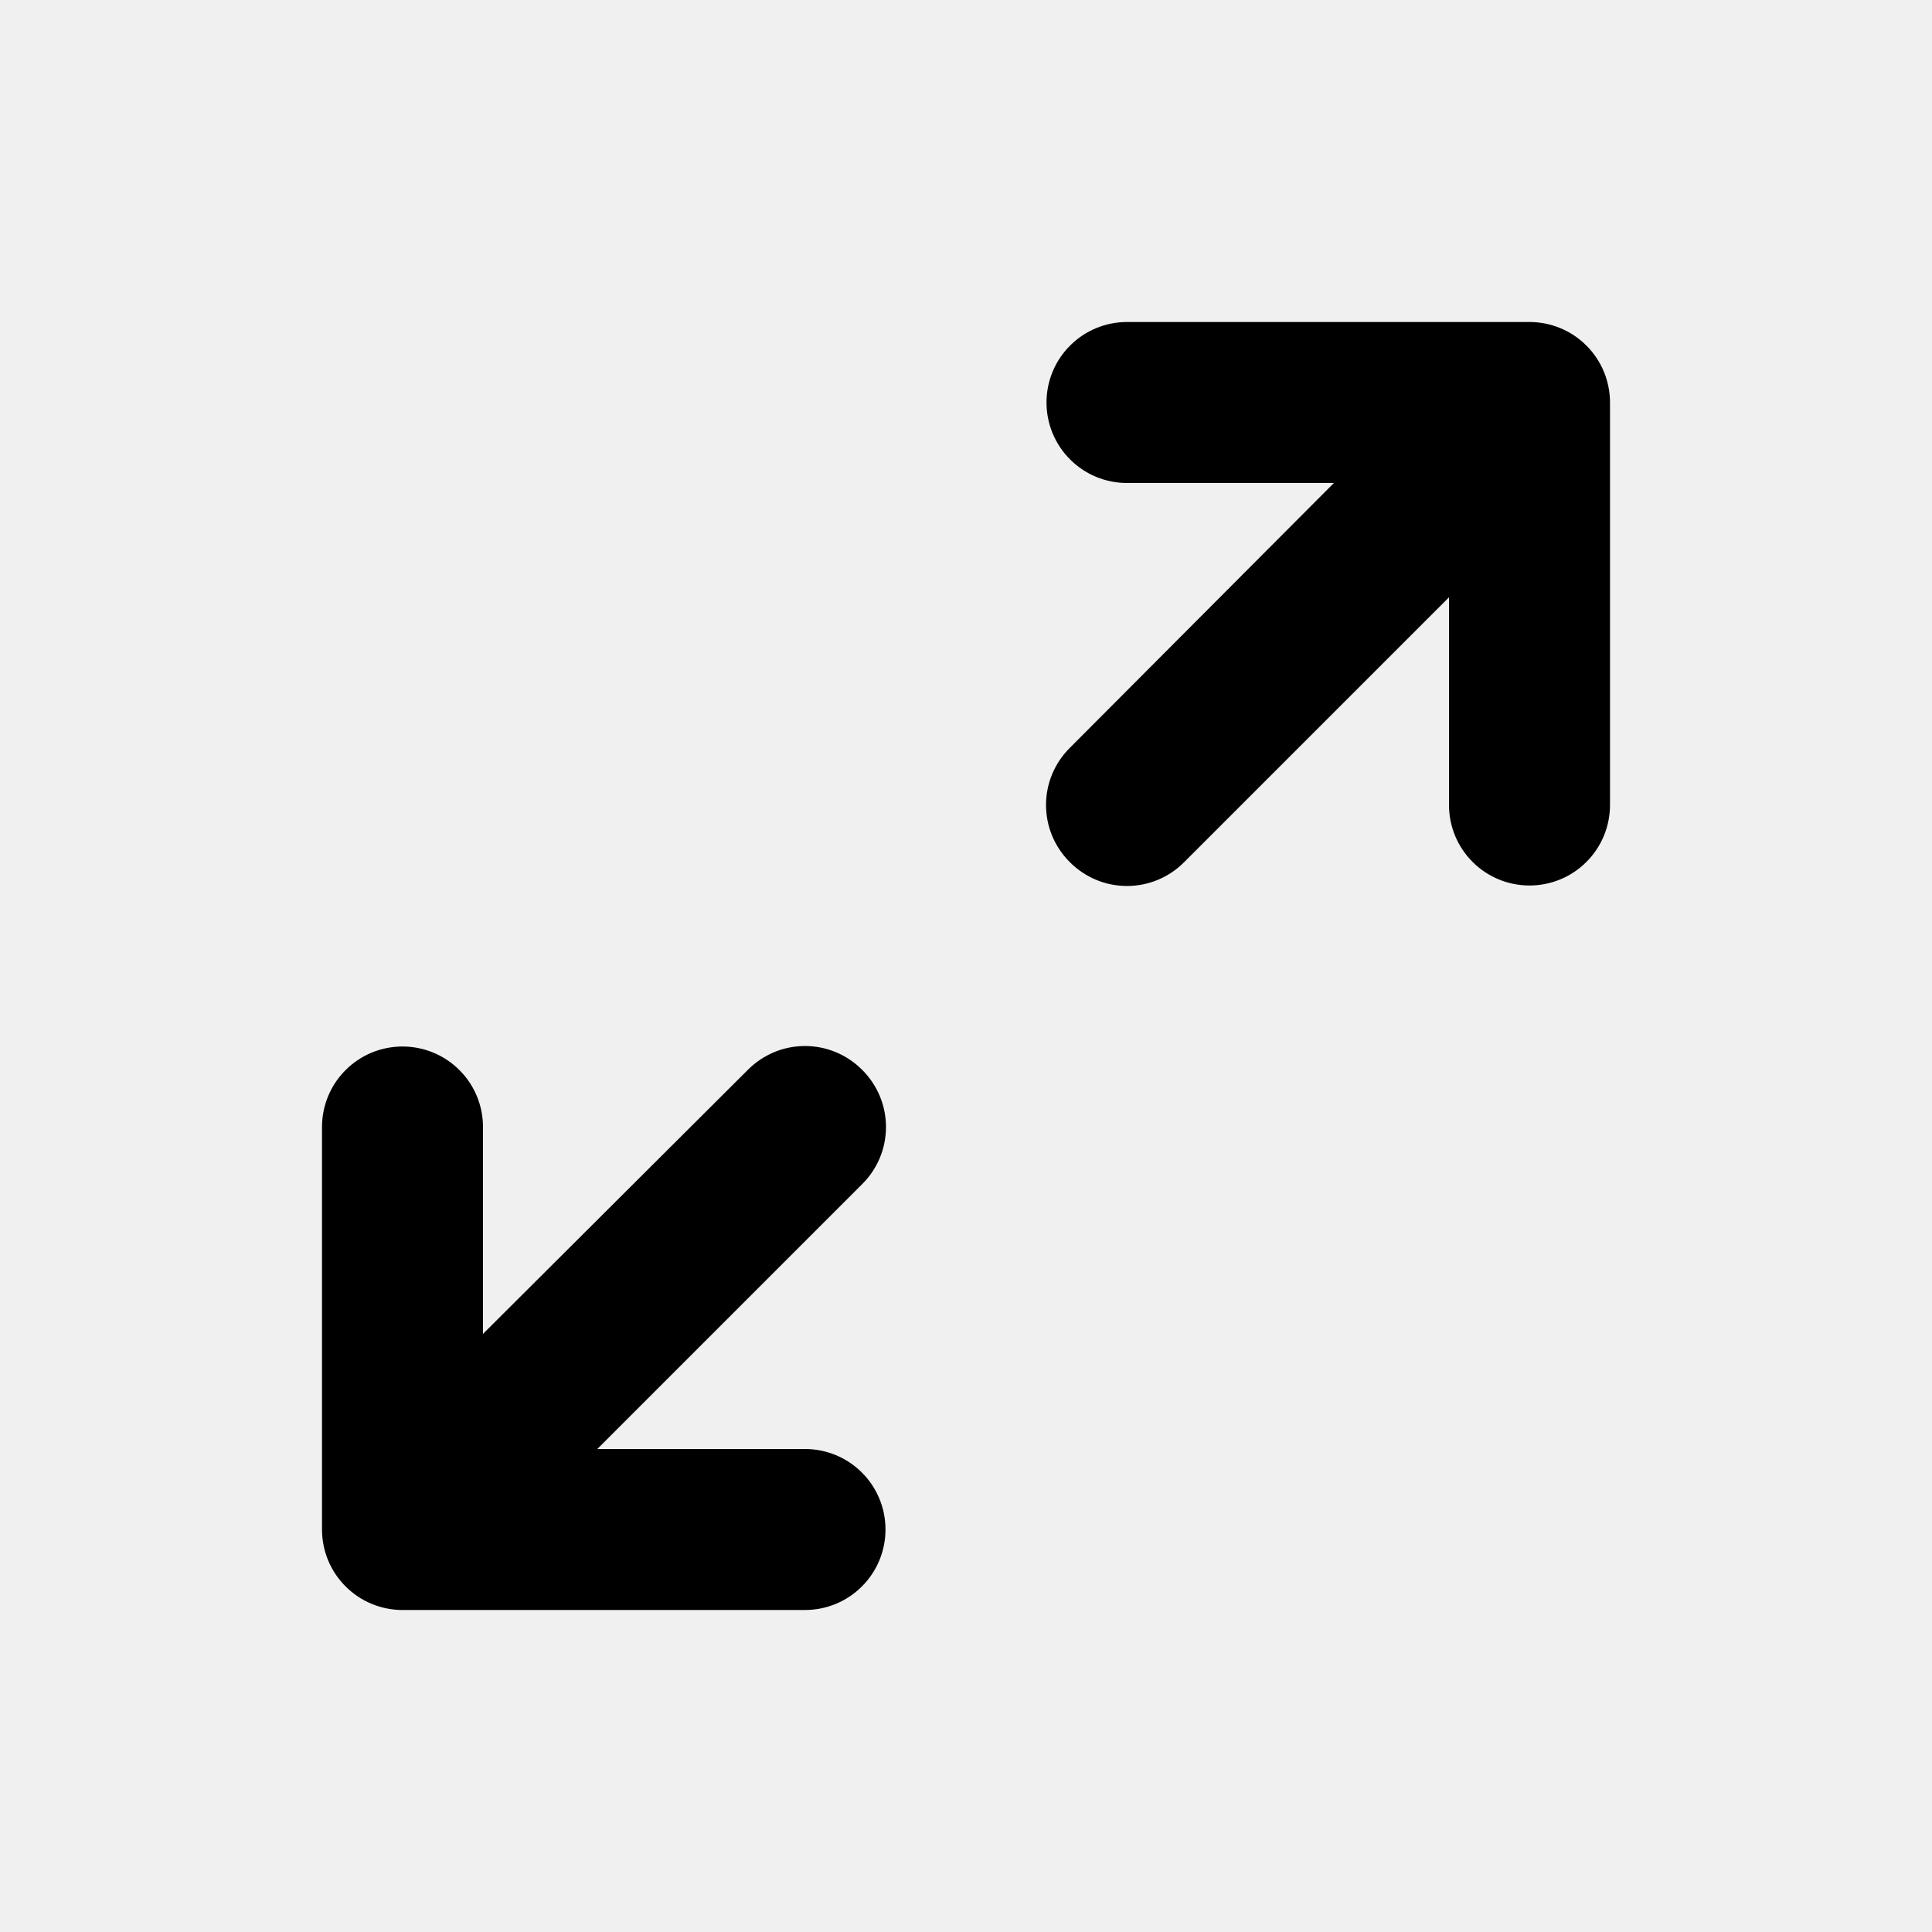
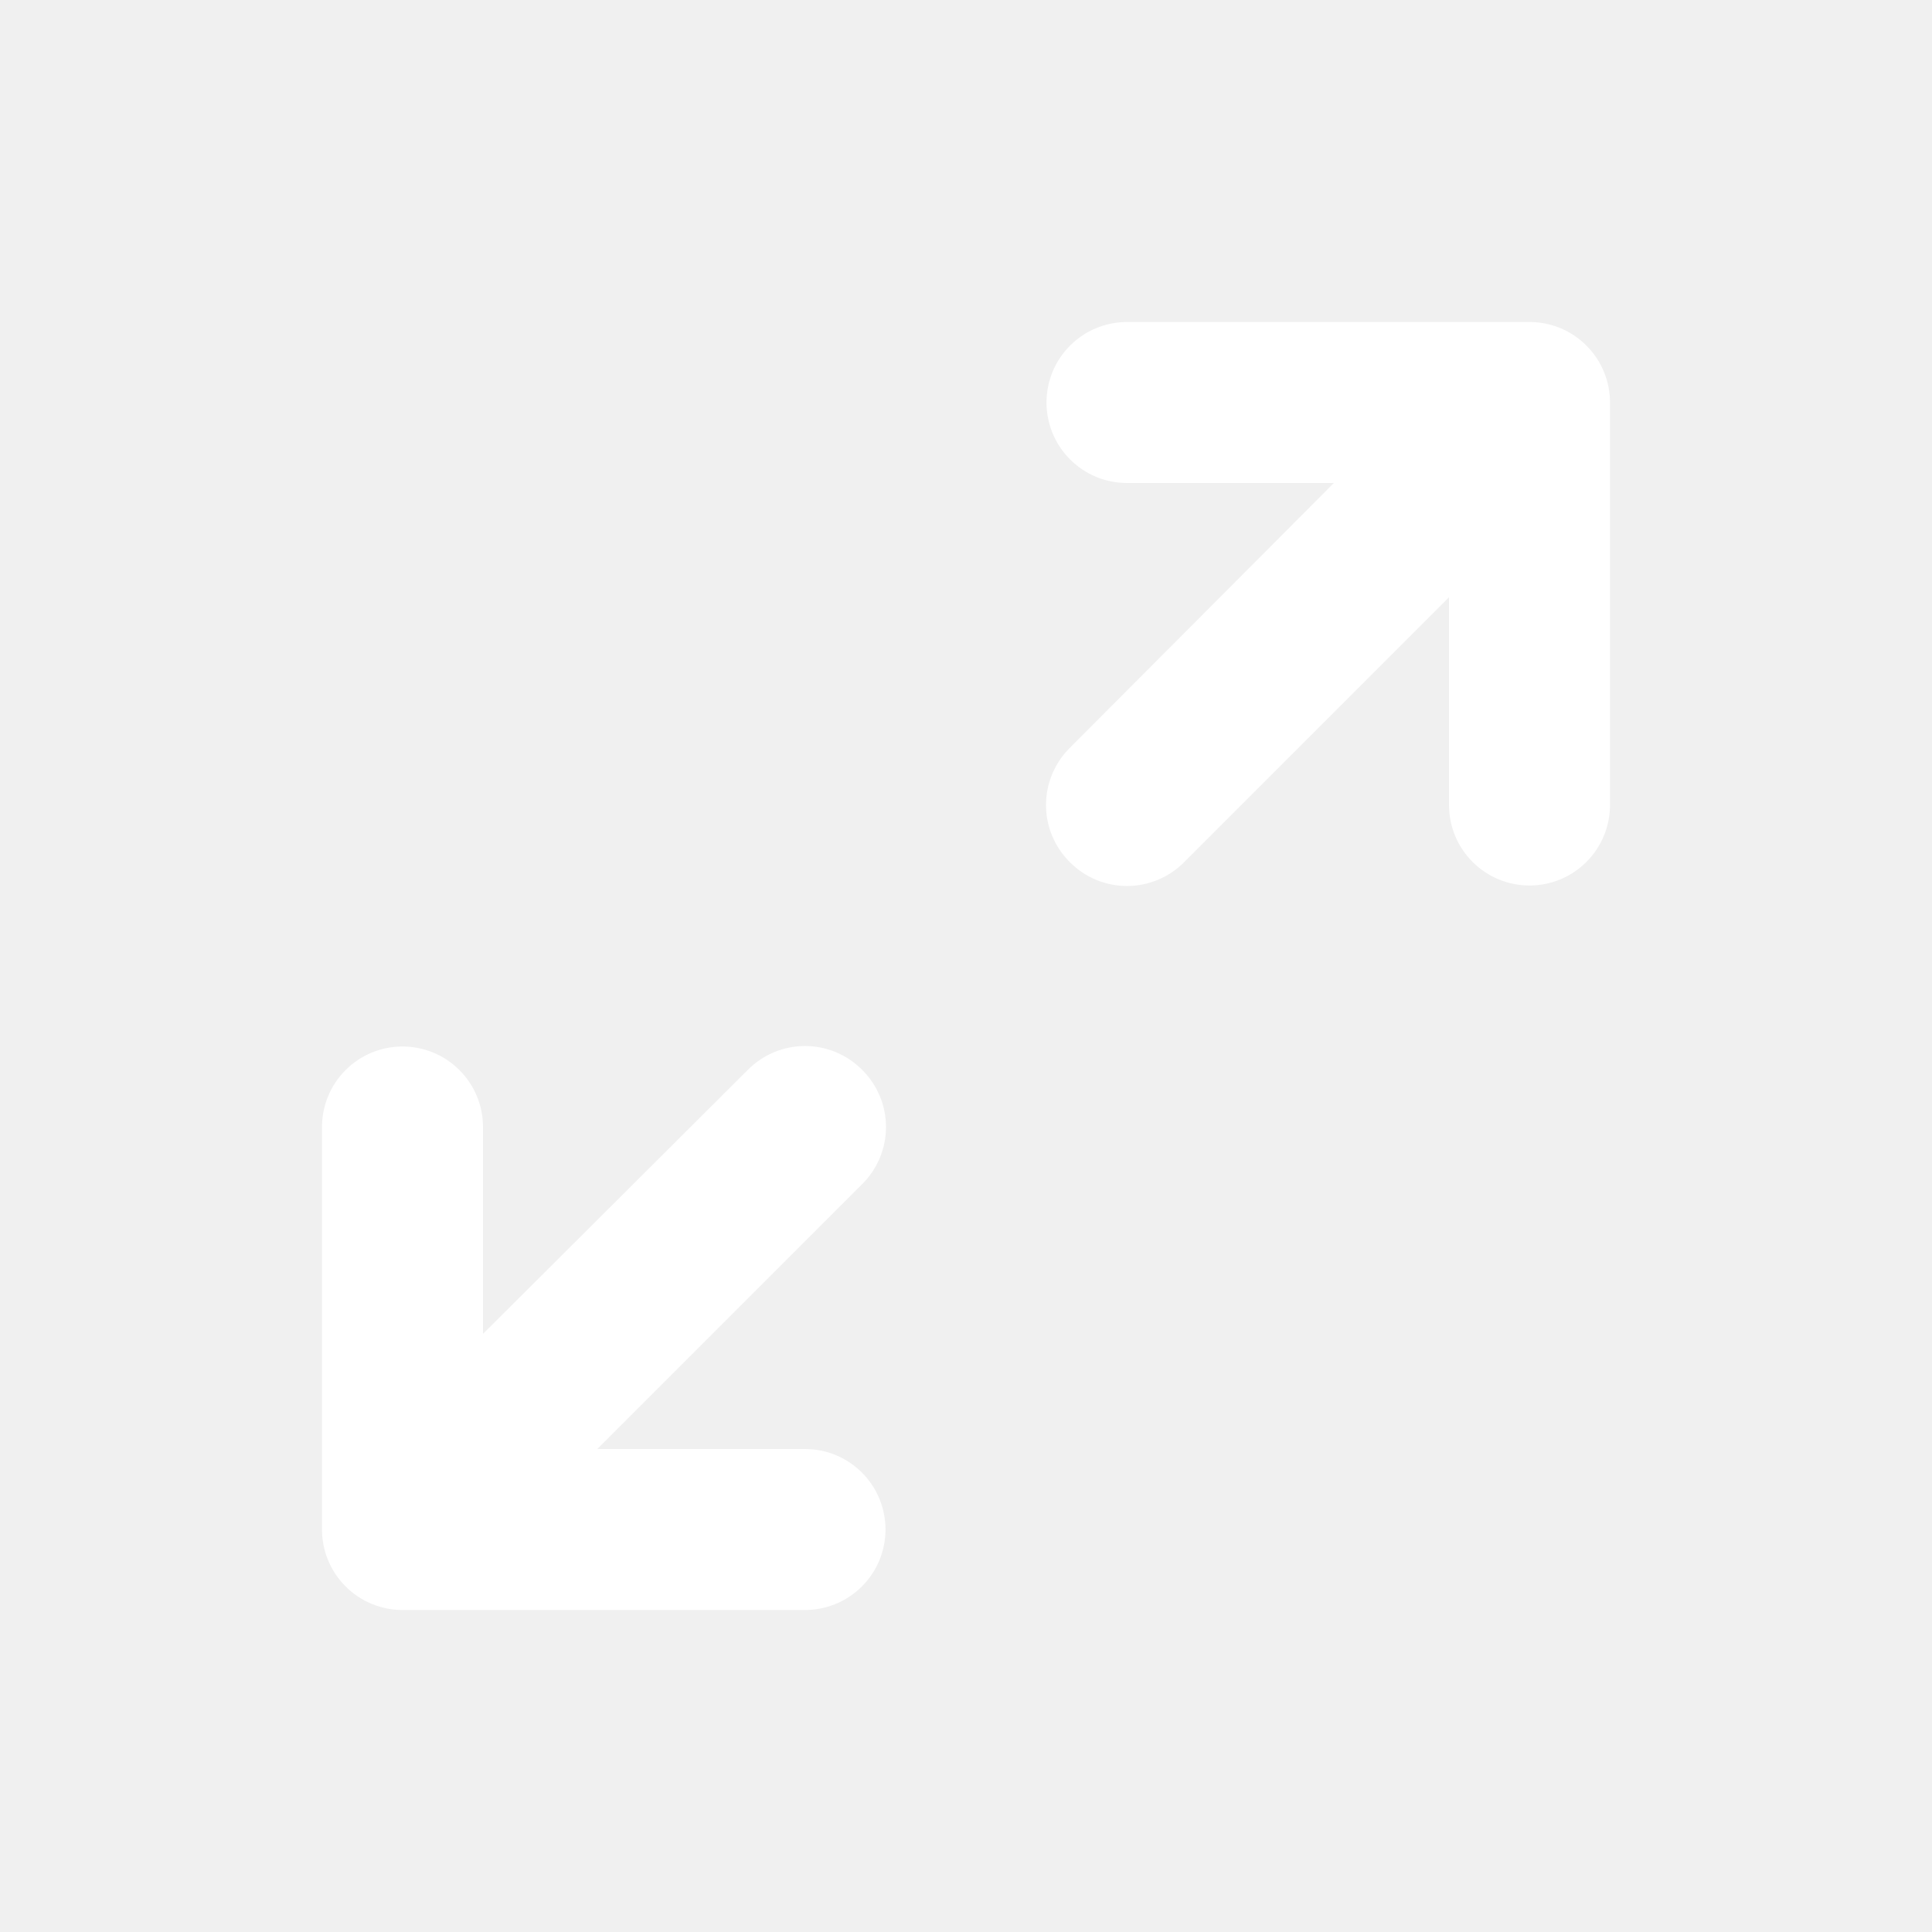
<svg xmlns="http://www.w3.org/2000/svg" width="24" height="24" viewBox="0 0 24 24" fill="none">
  <g clip-path="url(#clip0_301_3911)">
-     <path d="M20 5C20 4.735 19.895 4.48 19.707 4.293C19.52 4.105 19.265 4 19 4H14C13.735 4 13.48 4.105 13.293 4.293C13.105 4.48 13 4.735 13 5C13 5.265 13.105 5.52 13.293 5.707C13.48 5.895 13.735 6 14 6H16.57L13.29 9.29C13.196 9.383 13.122 9.494 13.071 9.615C13.02 9.737 12.994 9.868 12.994 10C12.994 10.132 13.02 10.263 13.071 10.385C13.122 10.506 13.196 10.617 13.29 10.71C13.383 10.804 13.494 10.878 13.615 10.929C13.737 10.98 13.868 11.006 14 11.006C14.132 11.006 14.263 10.98 14.385 10.929C14.506 10.878 14.617 10.804 14.71 10.71L18 7.42V10C18 10.265 18.105 10.52 18.293 10.707C18.48 10.895 18.735 11 19 11C19.265 11 19.52 10.895 19.707 10.707C19.895 10.52 20 10.265 20 10V5Z" fill="black" />
-     <path d="M10.71 13.29C10.617 13.196 10.506 13.122 10.385 13.071C10.263 13.02 10.132 12.994 10 12.994C9.868 12.994 9.737 13.02 9.615 13.071C9.494 13.122 9.383 13.196 9.29 13.29L6 16.57V14C6 13.735 5.895 13.48 5.707 13.293C5.52 13.105 5.265 13 5 13C4.735 13 4.48 13.105 4.293 13.293C4.105 13.48 4 13.735 4 14V19C4 19.265 4.105 19.52 4.293 19.707C4.48 19.895 4.735 20 5 20H10C10.265 20 10.52 19.895 10.707 19.707C10.895 19.52 11 19.265 11 19C11 18.735 10.895 18.48 10.707 18.293C10.52 18.105 10.265 18 10 18H7.42L10.71 14.71C10.804 14.617 10.878 14.506 10.929 14.385C10.98 14.263 11.006 14.132 11.006 14C11.006 13.868 10.98 13.737 10.929 13.615C10.878 13.494 10.804 13.383 10.71 13.29V13.29Z" fill="black" />
+     <path d="M20 5C20 4.735 19.895 4.48 19.707 4.293C19.52 4.105 19.265 4 19 4H14C13.735 4 13.48 4.105 13.293 4.293C13.105 4.48 13 4.735 13 5C13 5.265 13.105 5.52 13.293 5.707C13.48 5.895 13.735 6 14 6H16.57L13.29 9.29C13.196 9.383 13.122 9.494 13.071 9.615C13.02 9.737 12.994 9.868 12.994 10C12.994 10.132 13.02 10.263 13.071 10.385C13.122 10.506 13.196 10.617 13.29 10.71C13.383 10.804 13.494 10.878 13.615 10.929C13.737 10.98 13.868 11.006 14 11.006C14.132 11.006 14.263 10.98 14.385 10.929C14.506 10.878 14.617 10.804 14.71 10.71L18 7.42V10C18 10.265 18.105 10.52 18.293 10.707C18.48 10.895 18.735 11 19 11C19.265 11 19.52 10.895 19.707 10.707C19.895 10.52 20 10.265 20 10V5Z" fill="white" />
+     <path d="M10.71 13.29C10.617 13.196 10.506 13.122 10.385 13.071C10.263 13.02 10.132 12.994 10 12.994C9.868 12.994 9.737 13.02 9.615 13.071C9.494 13.122 9.383 13.196 9.29 13.29L6 16.57V14C6 13.735 5.895 13.48 5.707 13.293C5.52 13.105 5.265 13 5 13C4.735 13 4.48 13.105 4.293 13.293C4.105 13.48 4 13.735 4 14V19C4 19.265 4.105 19.52 4.293 19.707C4.48 19.895 4.735 20 5 20H10C10.265 20 10.52 19.895 10.707 19.707C10.895 19.52 11 19.265 11 19C11 18.735 10.895 18.48 10.707 18.293C10.52 18.105 10.265 18 10 18H7.42L10.71 14.71C10.804 14.617 10.878 14.506 10.929 14.385C10.98 14.263 11.006 14.132 11.006 14C11.006 13.868 10.98 13.737 10.929 13.615C10.878 13.494 10.804 13.383 10.71 13.29V13.29Z" fill="white" />
  </g>
  <defs>
    <clipPath id="clip0_301_3911">
      <rect width="24" height="24" fill="white" />
    </clipPath>
  </defs>
</svg>
